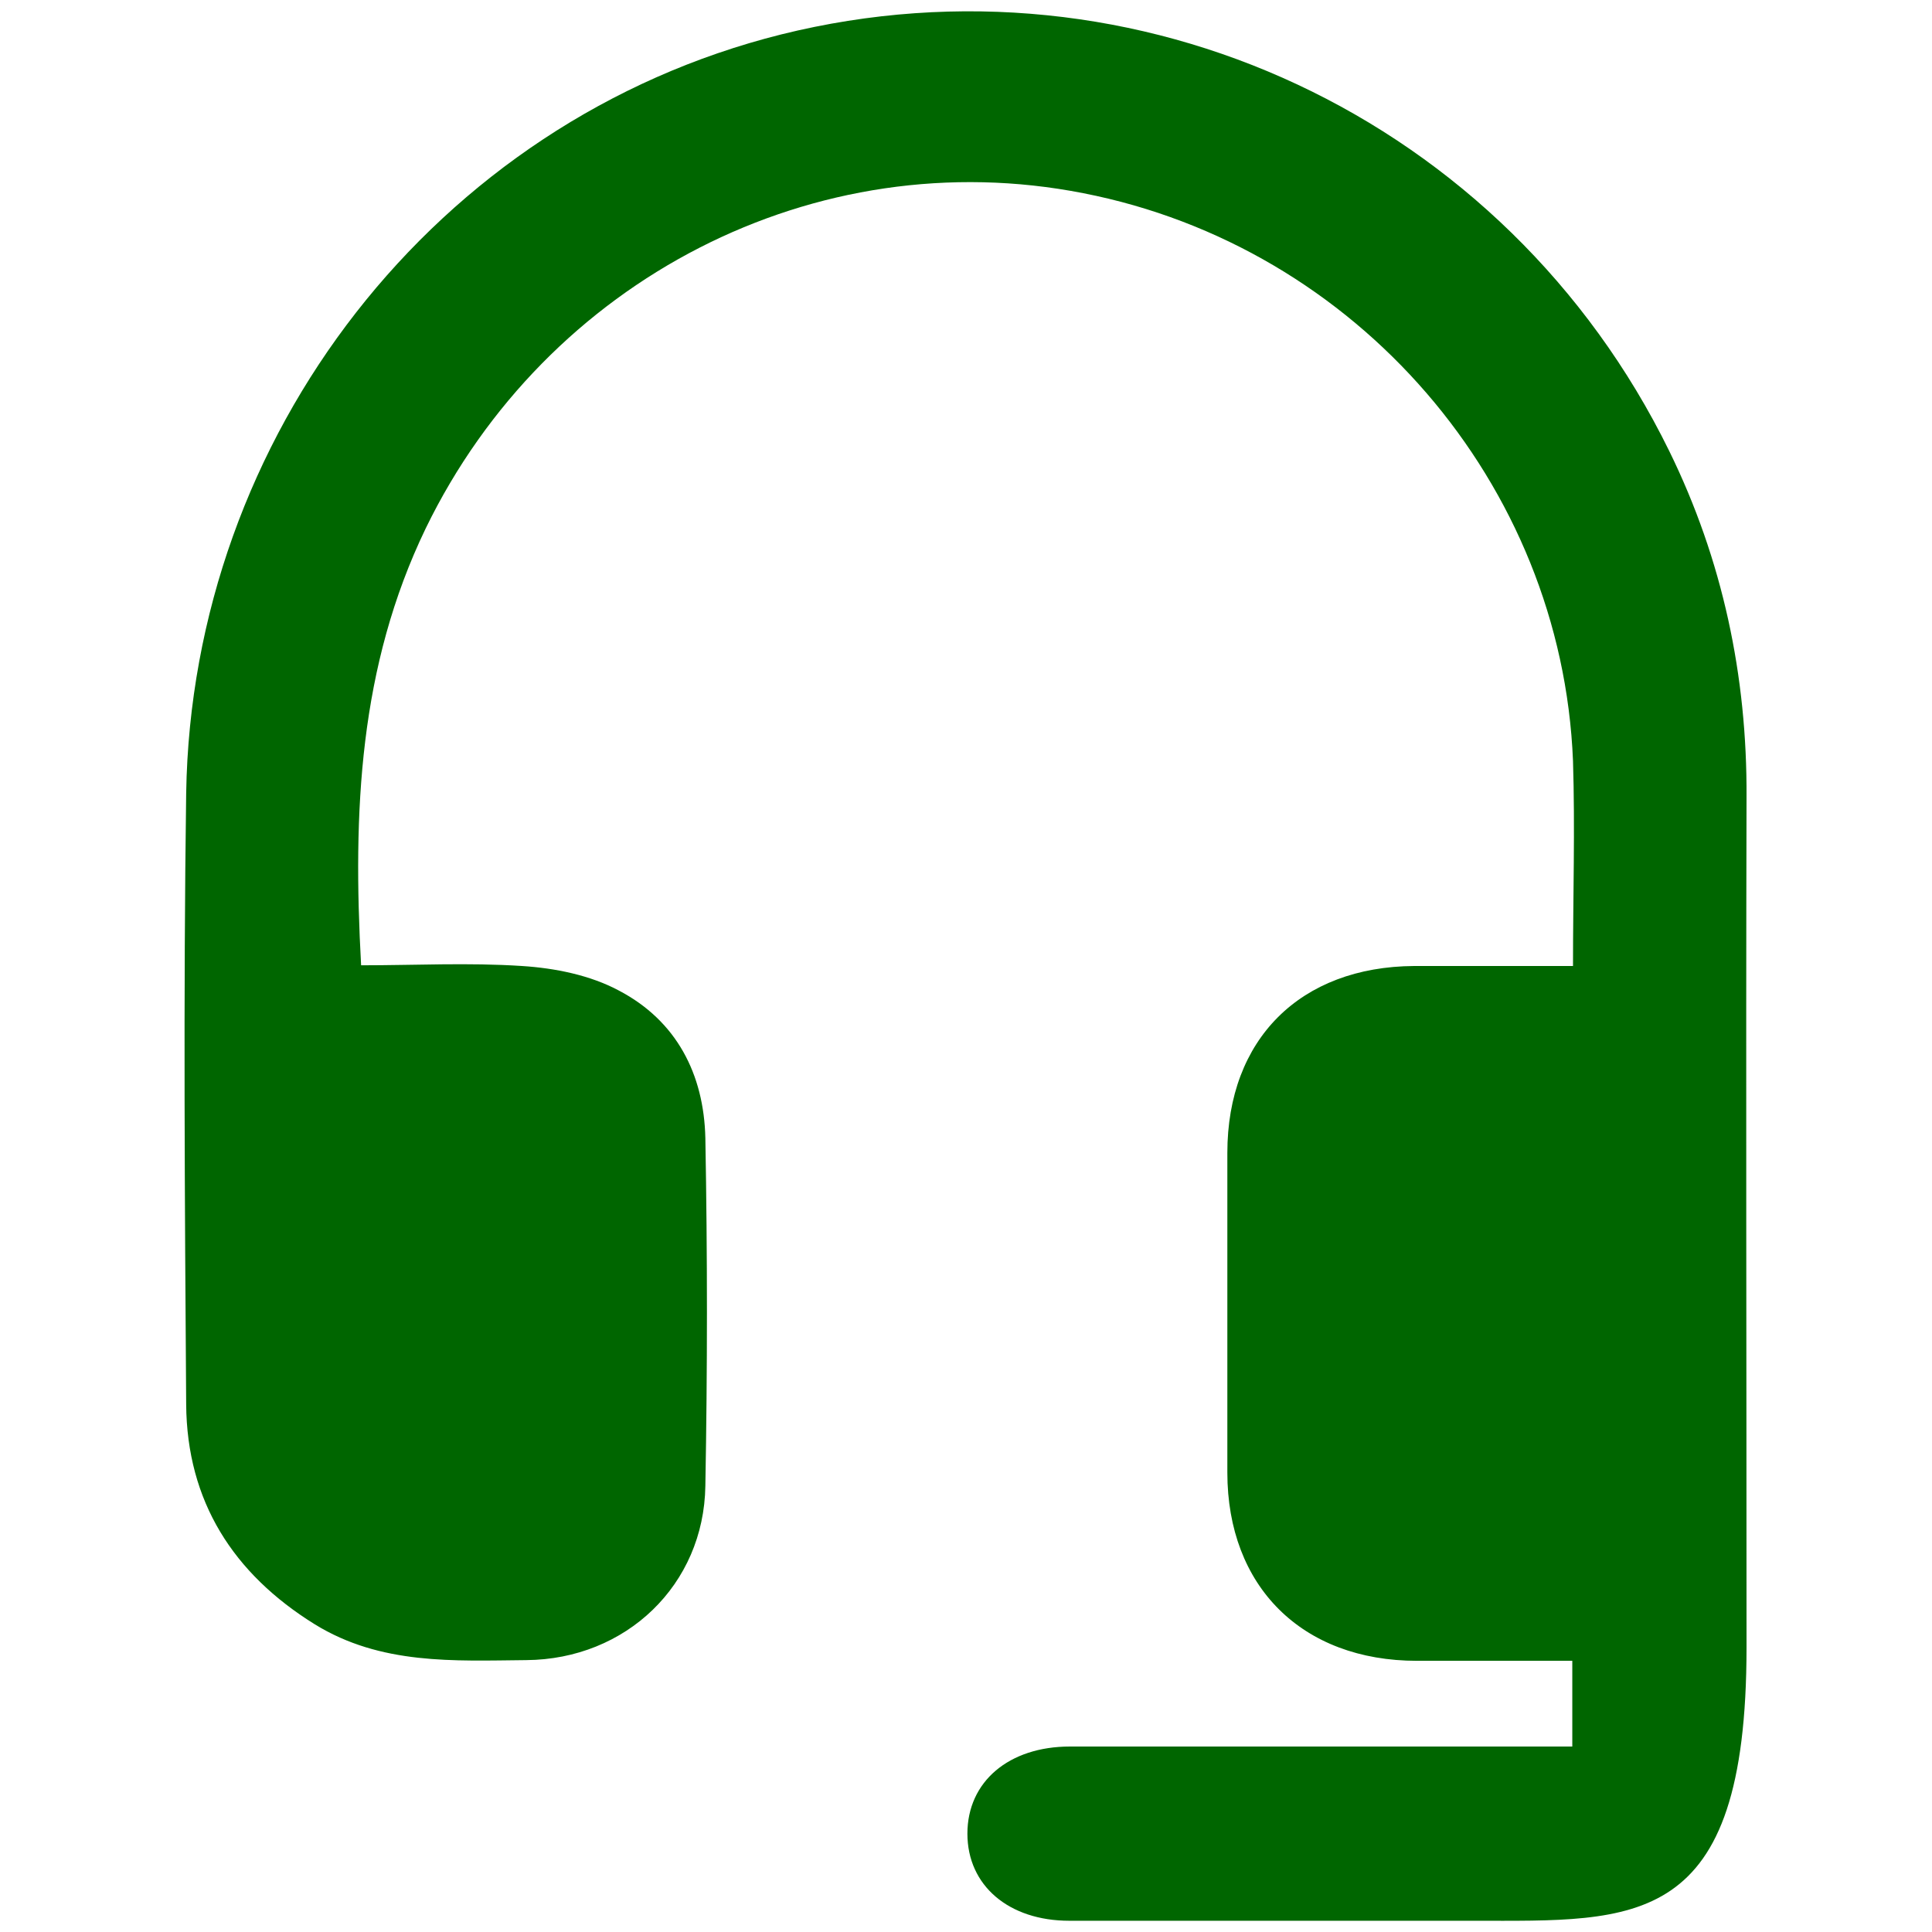
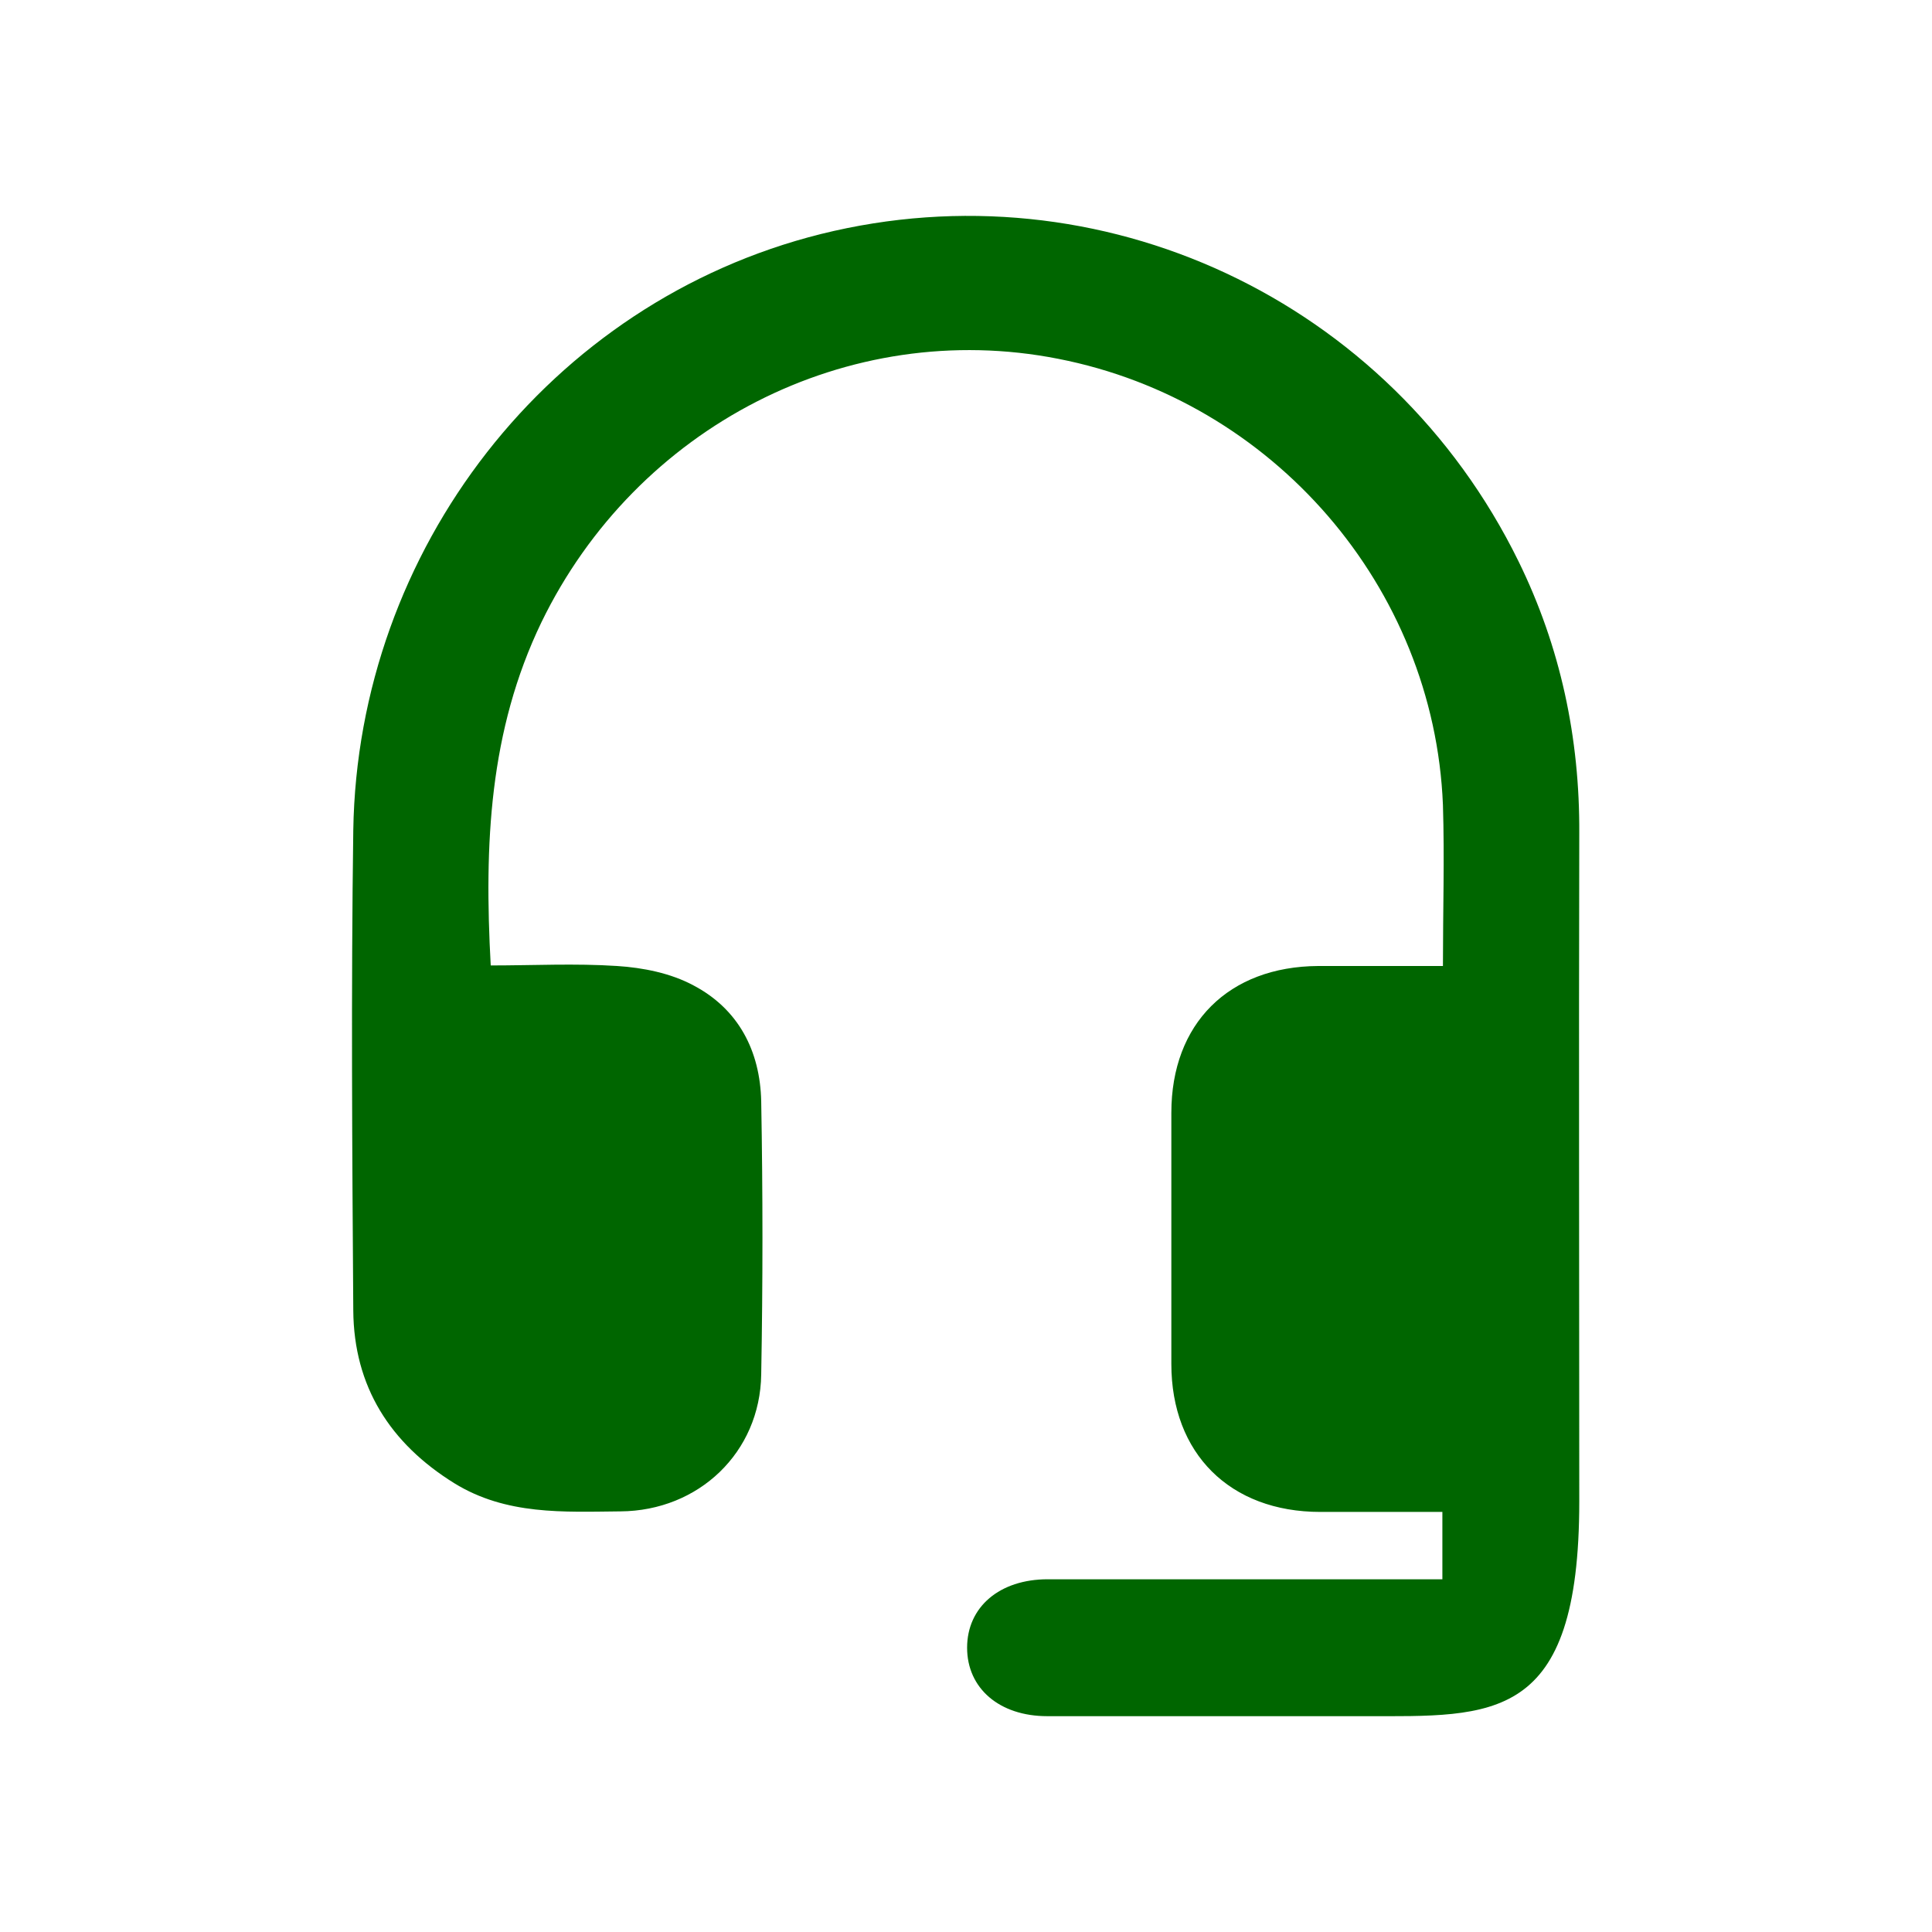
- <svg xmlns="http://www.w3.org/2000/svg" id="Layer_1" data-name="Layer 1" version="1.1" viewBox="0 0 275 275">
+ <svg xmlns="http://www.w3.org/2000/svg" id="Layer_1" data-name="Layer 1" version="1.1" viewBox="0 0 350 350">
  <defs>
    <style>
      .cls-1 {
        fill: #060;
        stroke-width: 0px;
      }
    </style>
  </defs>
-   <path class="cls-1" d="M223.8,248.6v-12.2h-22.1c-16.4,0-27-10.6-27-26.8v-45.5c0-16.2,10.4-26.5,26.6-26.6h22.6c0-10,.3-19.6,0-29.2-1.6-39.5-30.8-73.2-69.7-80.8-38.1-7.5-76.4,12.3-93.6,47.7-9.5,19.7-10.4,40.3-9.2,62.2,7.7,0,15.3-.4,22.9.1,4.7.3,9.7,1.3,13.8,3.5,8.2,4.3,12.1,11.9,12.3,21,.3,16.5.3,33,0,49.5-.2,14.1-11.3,24.7-25.5,24.8-10.3.1-20.7.7-30.1-5.1-11.6-7.2-18.2-17.5-18.3-31.3-.2-29-.4-58,0-87C27.3,62.1,62,17.2,111.2,4.9c50.6-12.6,103.1,11.8,126.4,59.3,7.6,15.5,11.1,32,11,49.3-.1,40.3,0,80.7,0,121s-15.7,38.9-38.9,38.9h-57.5c-8.6,0-14.5-5-14.5-12.4s5.9-12.4,14.6-12.4h71.5,0Z" />
+   <path class="cls-1" d="M261.3,286.1v-12.2h-22.1c-16.4,0-27-10.6-27-26.8v-45.5c0-16.2,10.4-26.5,26.6-26.6h22.6c0-10,.3-19.6,0-29.2-1.6-39.5-30.8-73.2-69.7-80.8-38.1-7.5-76.4,12.3-93.6,47.7-9.5,19.7-10.4,40.3-9.2,62.2,7.7,0,15.3-.4,22.9.1,4.7.3,9.7,1.3,13.8,3.5,8.2,4.3,12.1,11.9,12.3,21,.3,16.5.3,33,0,49.5-.2,14.1-11.3,24.7-25.5,24.8-10.3.1-20.7.7-30.1-5.1-11.6-7.2-18.2-17.5-18.3-31.3-.2-29-.4-58,0-87,.8-50.8,35.5-95.7,84.7-108,50.6-12.6,103.1,11.8,126.4,59.3,7.6,15.5,11.1,32,11,49.3-.1,40.3,0,80.7,0,121s-15.7,38.9-38.9,38.9h-57.5c-8.6,0-14.5-5-14.5-12.4s5.9-12.4,14.6-12.4h71.5,0Z" />
</svg>
